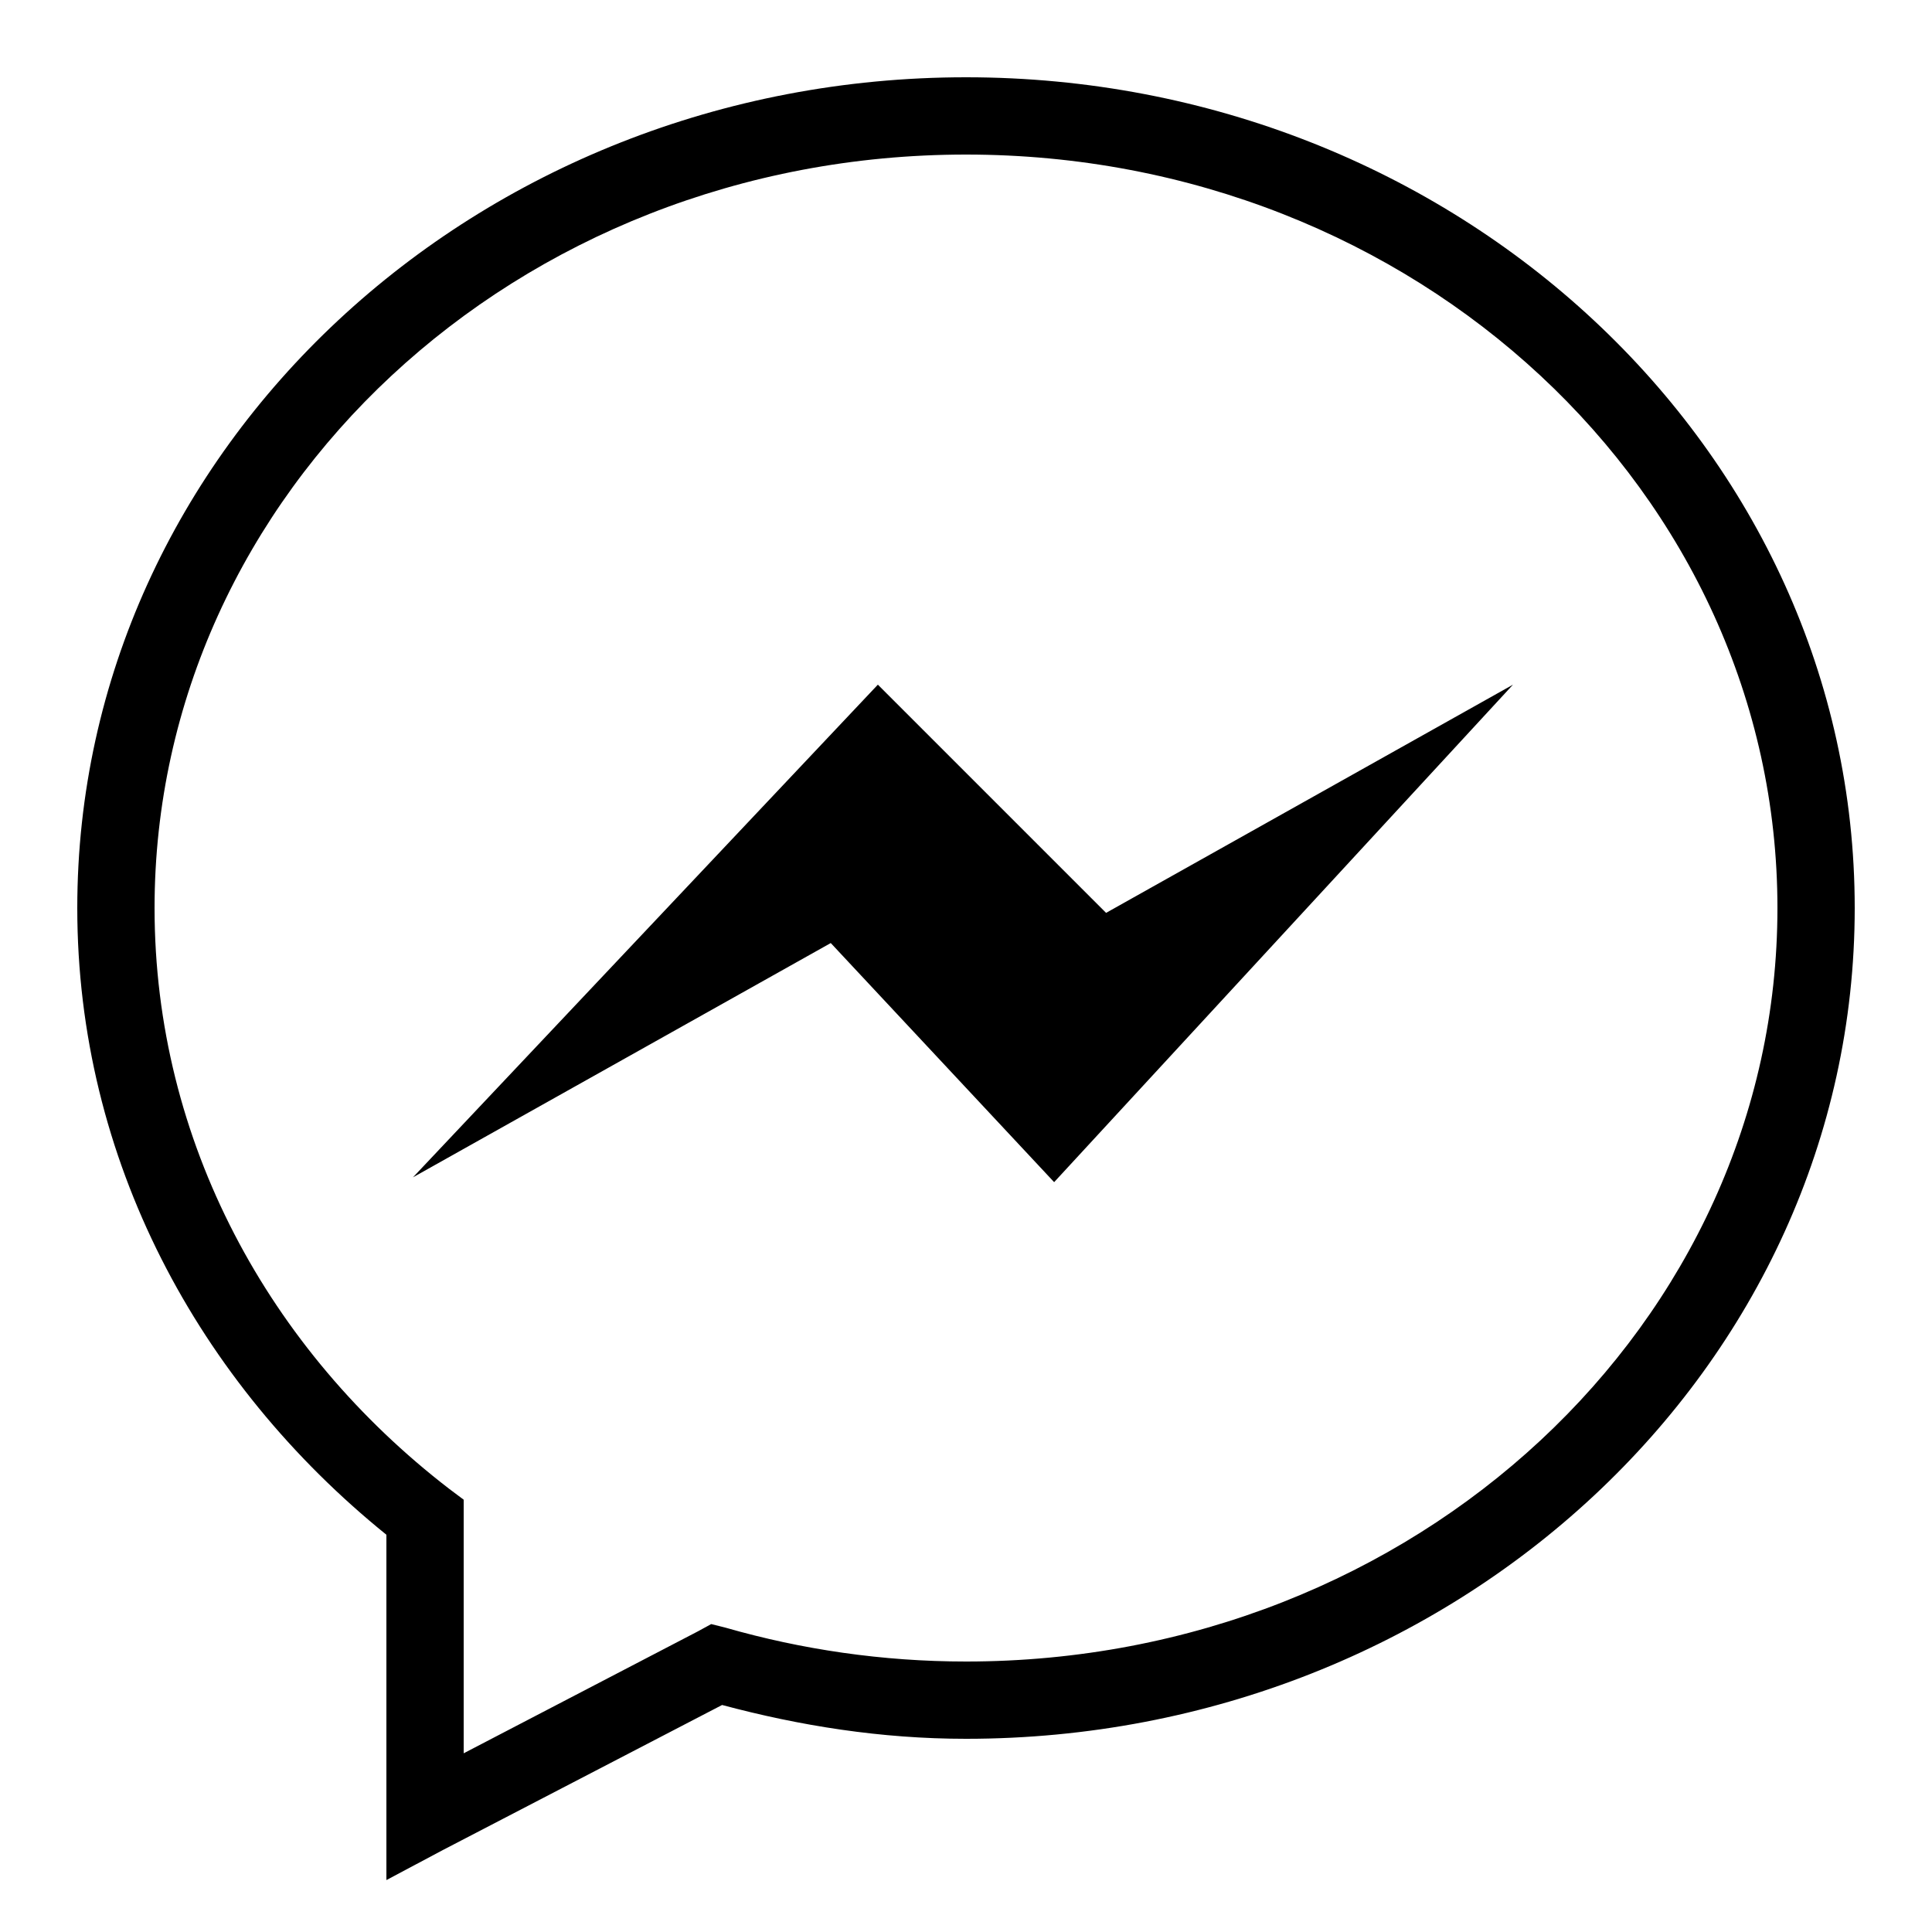
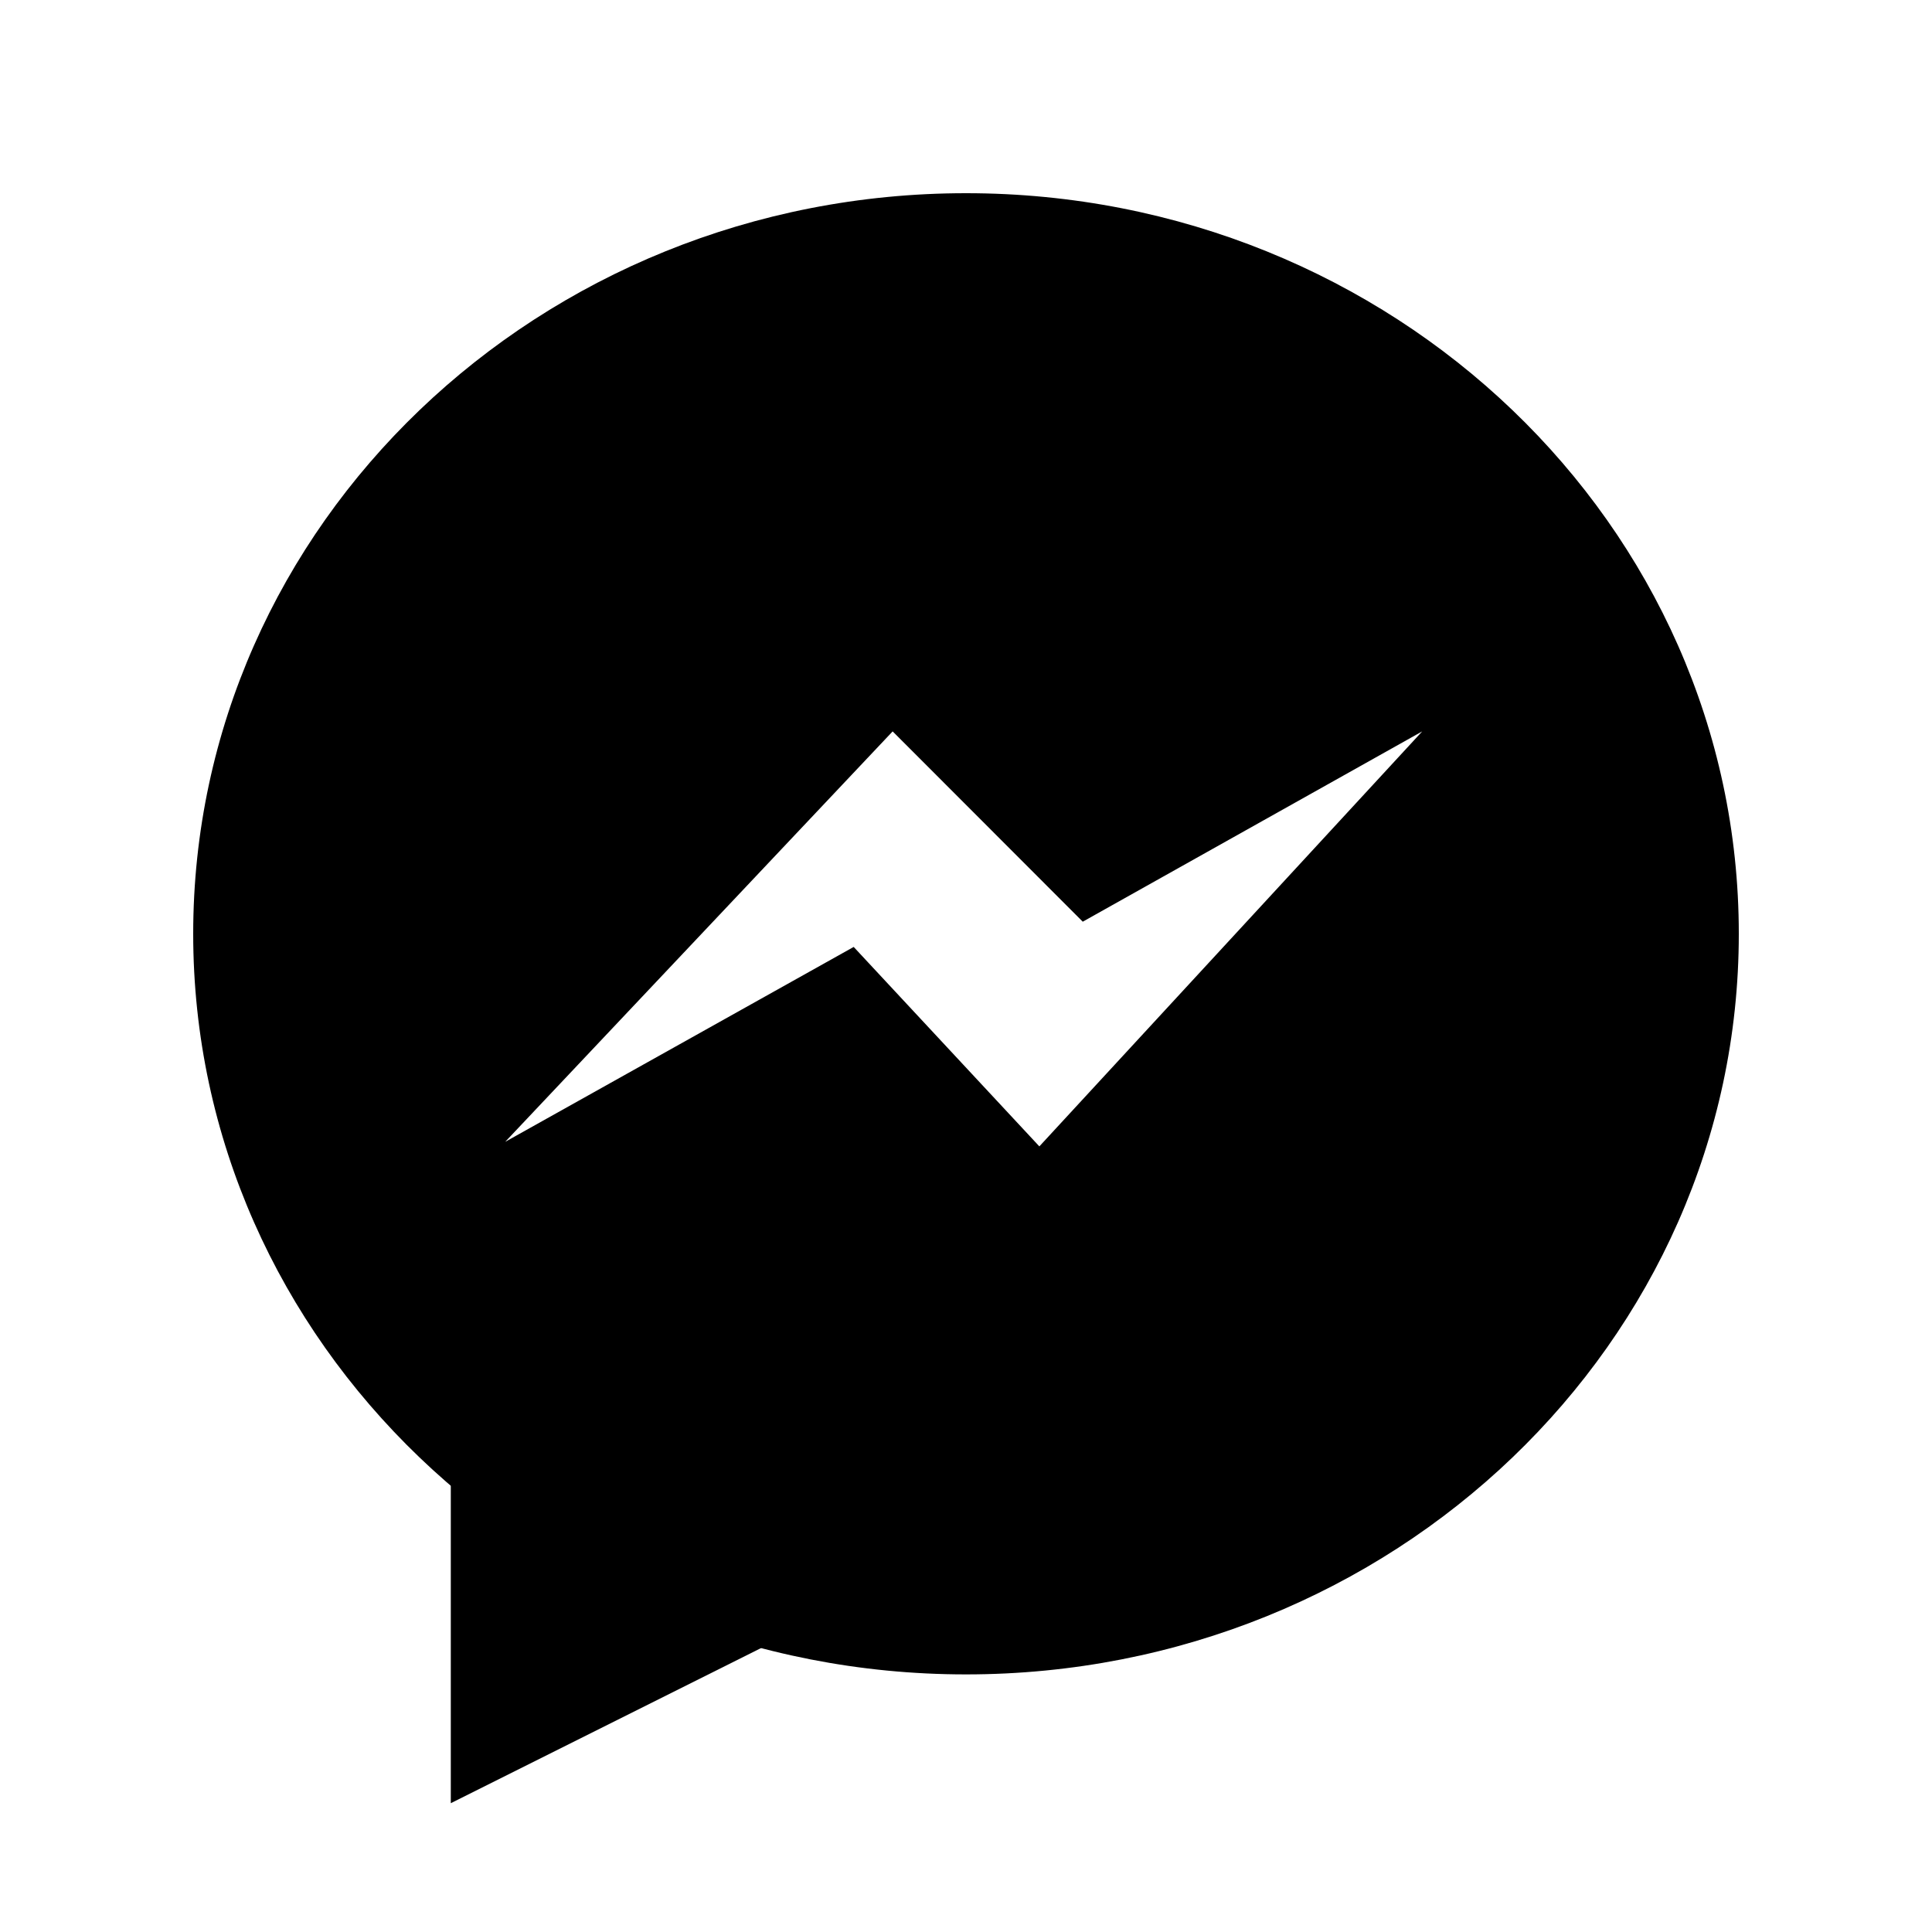
- <svg xmlns="http://www.w3.org/2000/svg" fill="#000000" viewBox="0 0 50 50" width="50px" height="50px">
-   <path d="M 25 2 C 12.348 2 2 11.598 2 23.5 C 2 30.008 5.133 35.785 10 39.719 L 10 48.656 L 11.469 47.875 L 18.688 44.125 C 20.703 44.664 22.801 45 25 45 C 37.652 45 48 35.402 48 23.5 C 48 11.598 37.652 2 25 2 Z M 25 4 C 36.645 4 46 12.758 46 23.5 C 46 34.242 36.645 43 25 43 C 22.836 43 20.742 42.688 18.781 42.125 L 18.406 42.031 L 18.062 42.219 L 12 45.375 L 12 38.812 L 11.625 38.531 C 6.961 34.941 4 29.539 4 23.5 C 4 12.758 13.355 4 25 4 Z M 22.719 17.719 L 10.688 30.469 L 21.5 24.406 L 27.281 30.594 L 39.156 17.719 L 28.625 23.625 Z" />
+ <svg xmlns="http://www.w3.org/2000/svg" fill="#000000" viewBox="0 0 30 30" width="60px" height="60px">
+   <path d="M7 28L13 25 7 22z" />
+   <path d="M15,3C8.373,3,3,8.149,3,14.5C3,20.851,8.373,26,15,26s12-5.149,12-11.5C27,8.149,21.627,3,15,3z M16.139,17.801l-2.883-3.097L7.845,17.73l6.016-6.373l2.952,2.955l5.271-2.955L16.139,17.801z" />
</svg>
